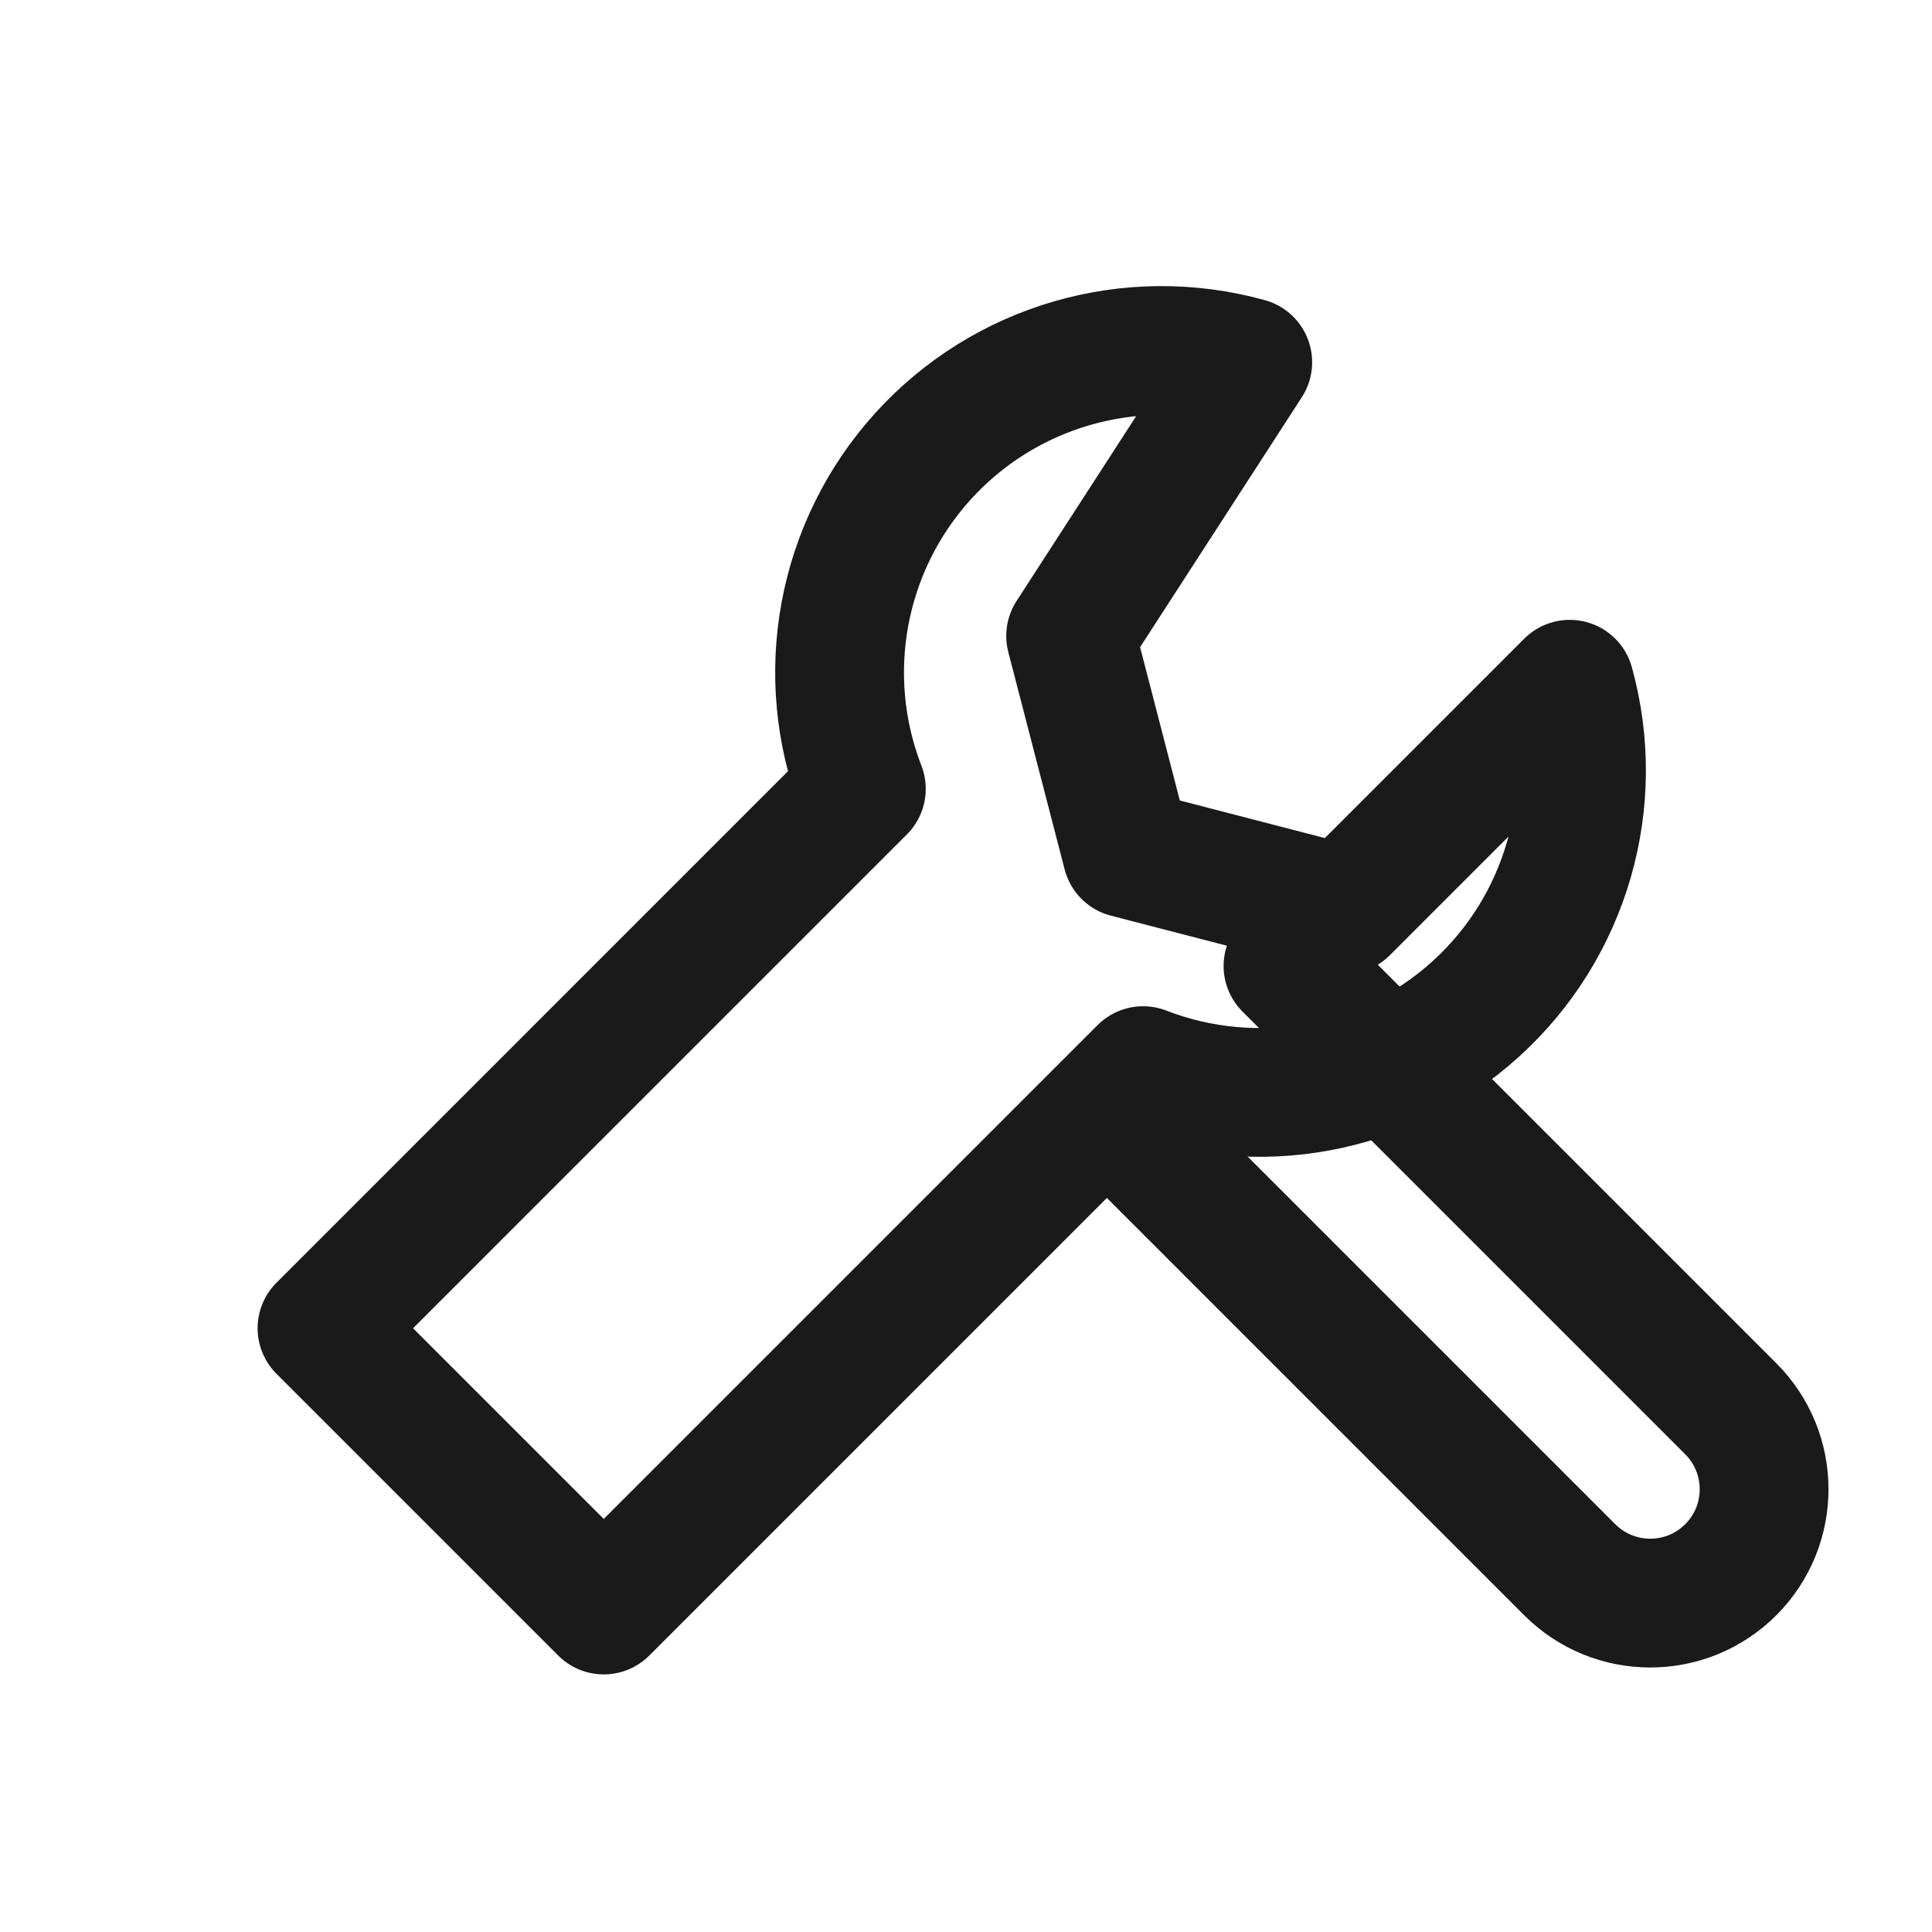
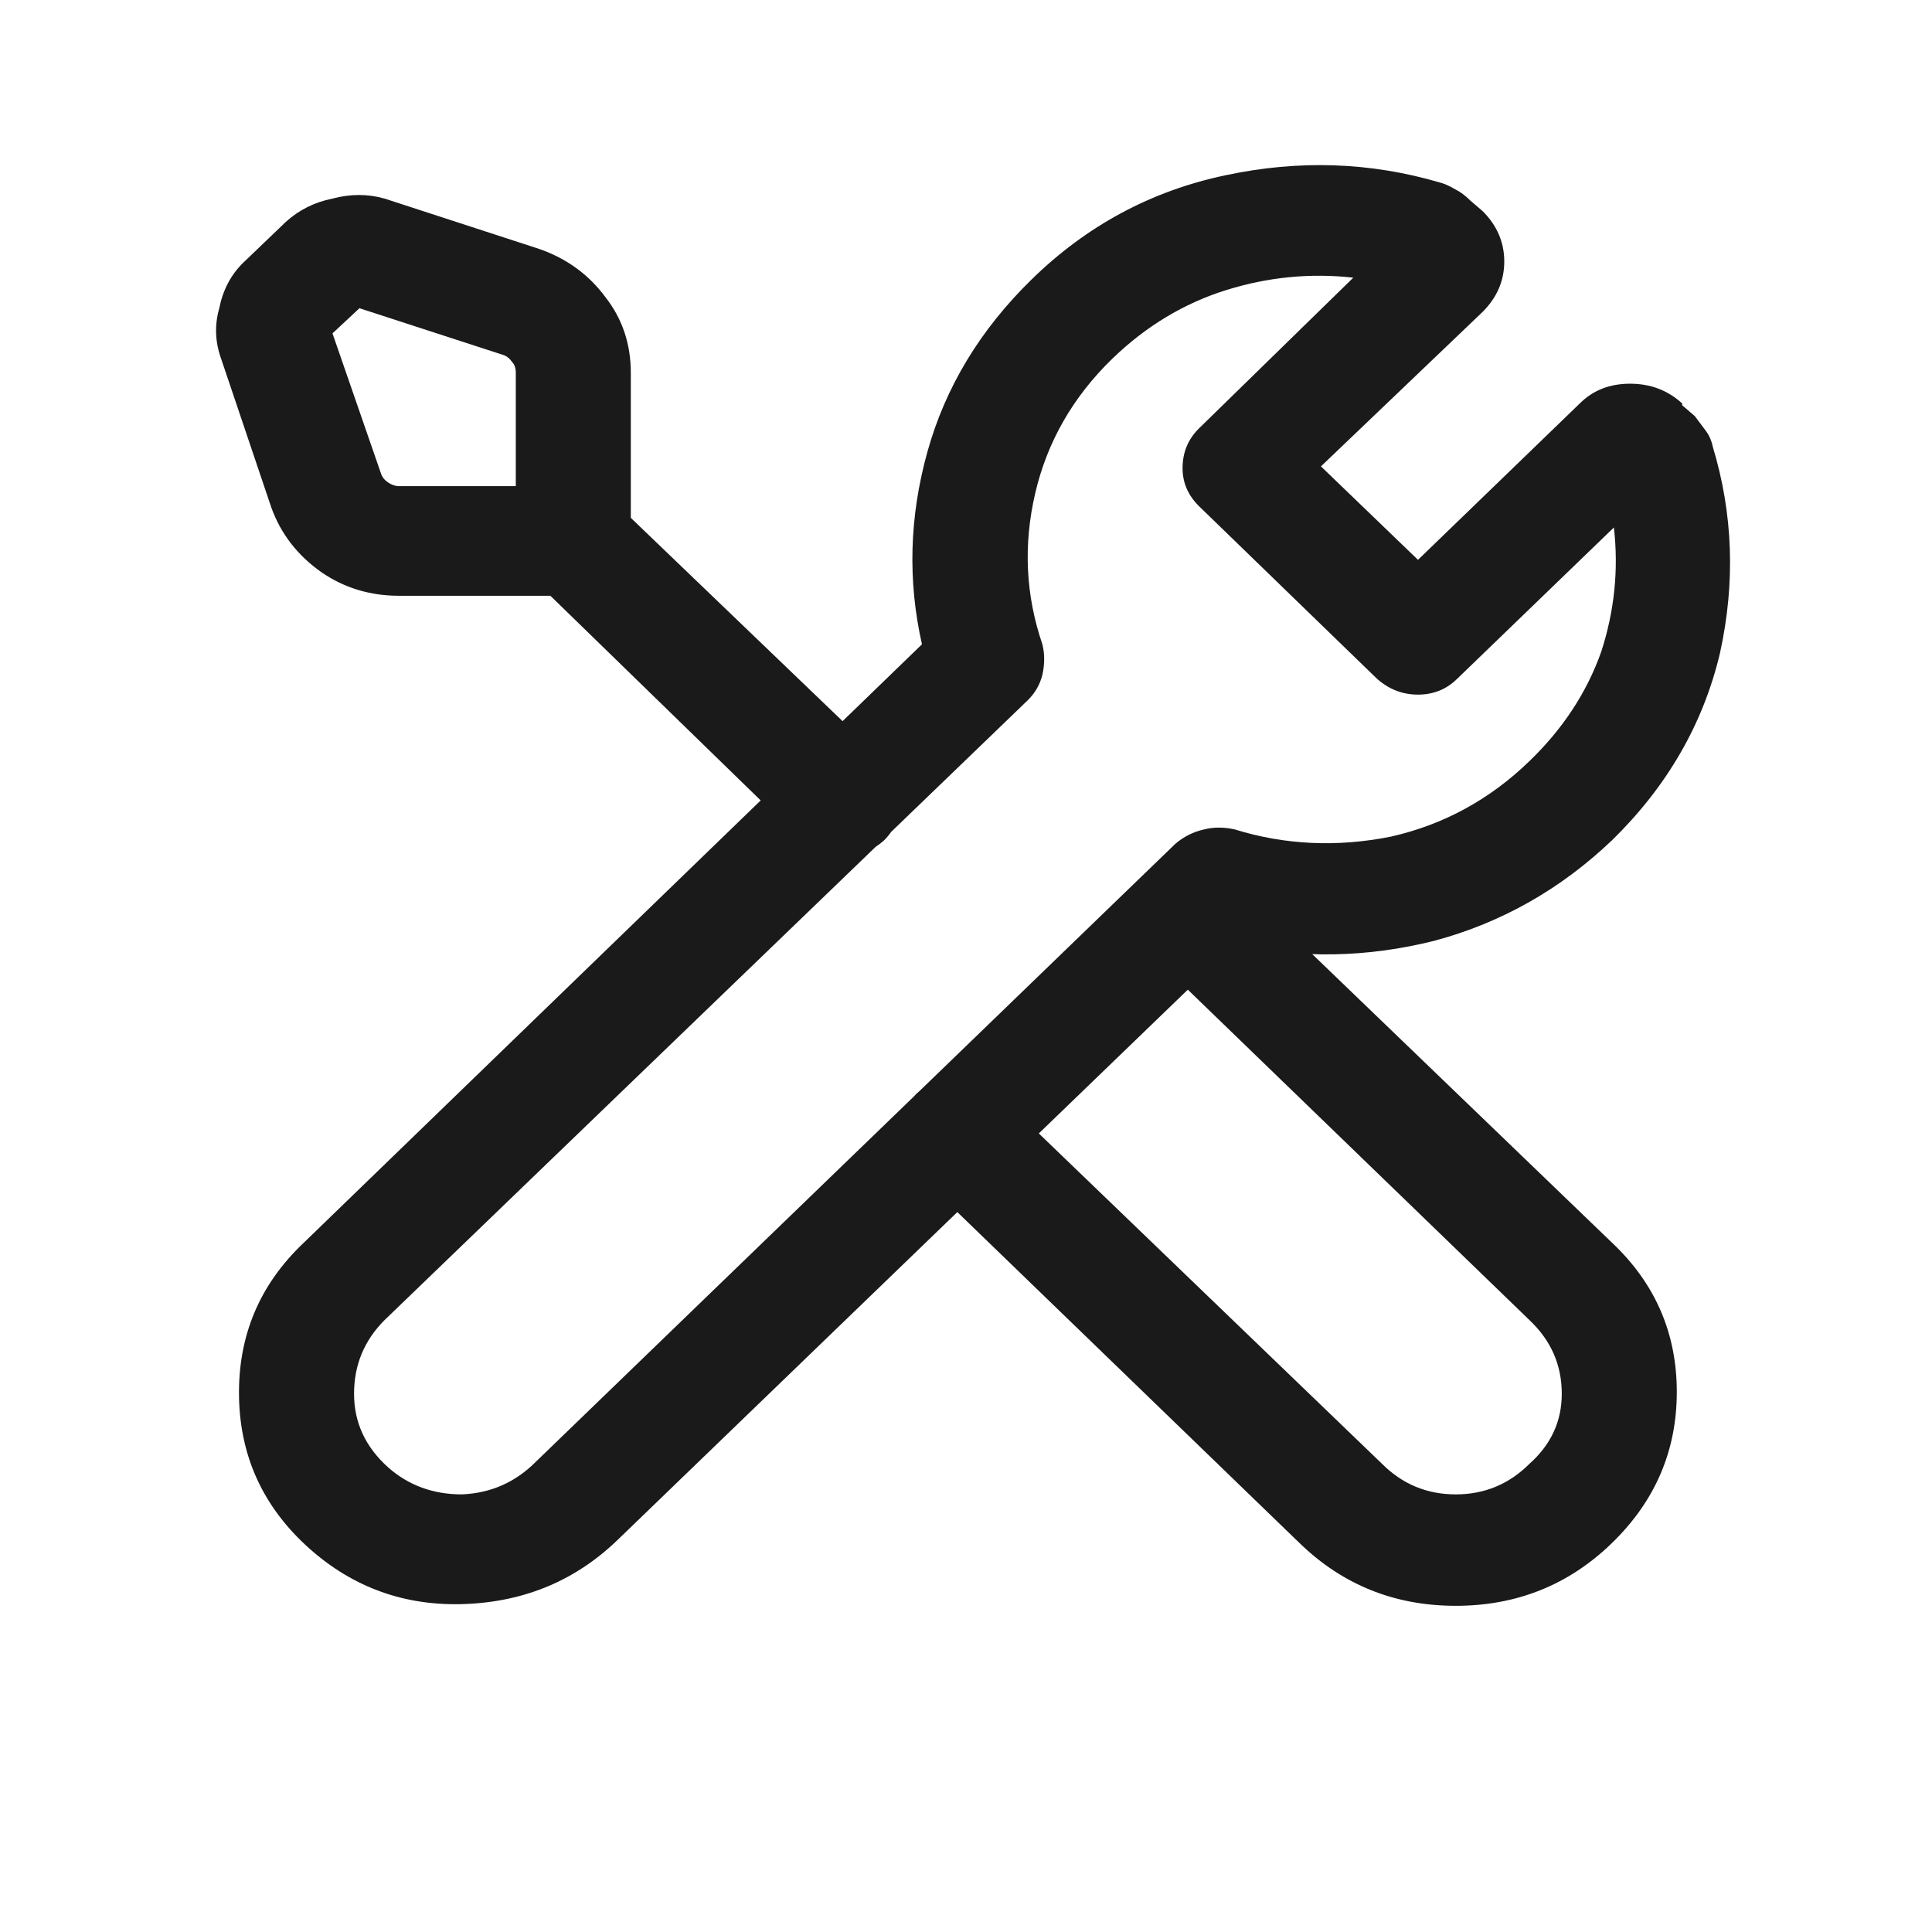
- <svg xmlns="http://www.w3.org/2000/svg" viewBox="0 0 24 24" width="24" height="24" color="#1a1a1a" fill="none" stroke="currentColor" stroke-width="1.6" stroke-linecap="round" stroke-linejoin="round">
-   <path d="M15.5 4.5a4 4 0 0 0-4.8 5.3L4 16.5 7.5 20l6.7-6.7a4 4 0 0 0 5.3-4.8l-2.8 2.8-2.7-.7-.7-2.7z" />
-   <path d="M14 14l5.5 5.5a1.4 1.4 0 0 0 2-2L16 12" />
+ <svg xmlns="http://www.w3.org/2000/svg" viewBox="0 -960 1075 1024" width="24" height="24" fill="#1a1a1a">
+   <path d="M638 -500Q648 -509 661 -509Q674 -509 683 -500L897 -294Q933 -260 933 -211Q933 -162 897 -127Q861 -92 810 -92Q759 -92 723 -127L510 -333Q501 -342 501 -355Q501 -368 510 -377Q520 -386 533 -386Q546 -386 555 -377L769 -171Q786 -154 810 -154Q834 -154 851 -171Q869 -187 869 -210Q869 -234 851 -251L638 -457Q629 -466 629 -478Q629 -491 638 -500L638 -500ZM753 -831Q717 -835 682 -824Q647 -813 619 -786Q586 -754 576 -711Q566 -668 580 -627Q582 -619 580 -610Q578 -602 572 -596L214 -251Q197 -234 197 -210Q197 -186 216 -169Q233 -154 257 -154Q281 -155 298 -172L654 -516Q661 -522 670 -524Q678 -526 687 -524Q729 -511 774 -520Q818 -530 851 -562Q879 -589 891 -623Q902 -657 898 -692L811 -608Q802 -599 789 -599Q776 -599 766 -608L667 -704Q658 -713 658 -725Q658 -738 667 -747L753 -831L753 -831ZM943 -754Q946 -750 949 -746Q952 -742 953 -737Q970 -681 957 -622Q943 -563 897 -518Q854 -477 798 -462Q742 -448 687 -460L344 -129Q309 -95 259 -93Q209 -91 172 -124Q134 -158 133 -208Q132 -259 169 -294L513 -627Q501 -680 516 -734Q531 -788 574 -830Q620 -875 682 -888Q743 -901 801 -884L801 -884Q805 -883 810 -880Q814 -878 818 -874L825 -868Q837 -856 837 -840Q837 -824 825 -812L735 -726L789 -674L879 -761Q890 -772 907 -772Q924 -772 936 -761L936 -760L943 -754L943 -754ZM214 -875Q200 -879 185 -875Q170 -872 159 -862L214 -875ZM214 -875L300 -847Q323 -839 337 -820Q351 -802 351 -778L351 -684Q351 -672 342 -663Q333 -654 319 -654L222 -654Q198 -654 179 -667Q159 -681 151 -703L123 -786Q118 -800 122 -814Q125 -829 135 -839L159 -862L214 -875ZM185 -800L212 -722Q213 -719 216 -717Q219 -715 222 -715L287 -715L287 -778Q287 -782 285 -784Q283 -787 280 -788L200 -814L185 -800L185 -800ZM297 -706Q306 -715 320 -715Q333 -715 342 -706L492 -562Q501 -553 501 -540Q501 -527 492 -518Q482 -509 469 -509Q456 -509 446 -518L297 -663Q288 -672 288 -684Q288 -697 297 -706L297 -706Z" />
</svg>
